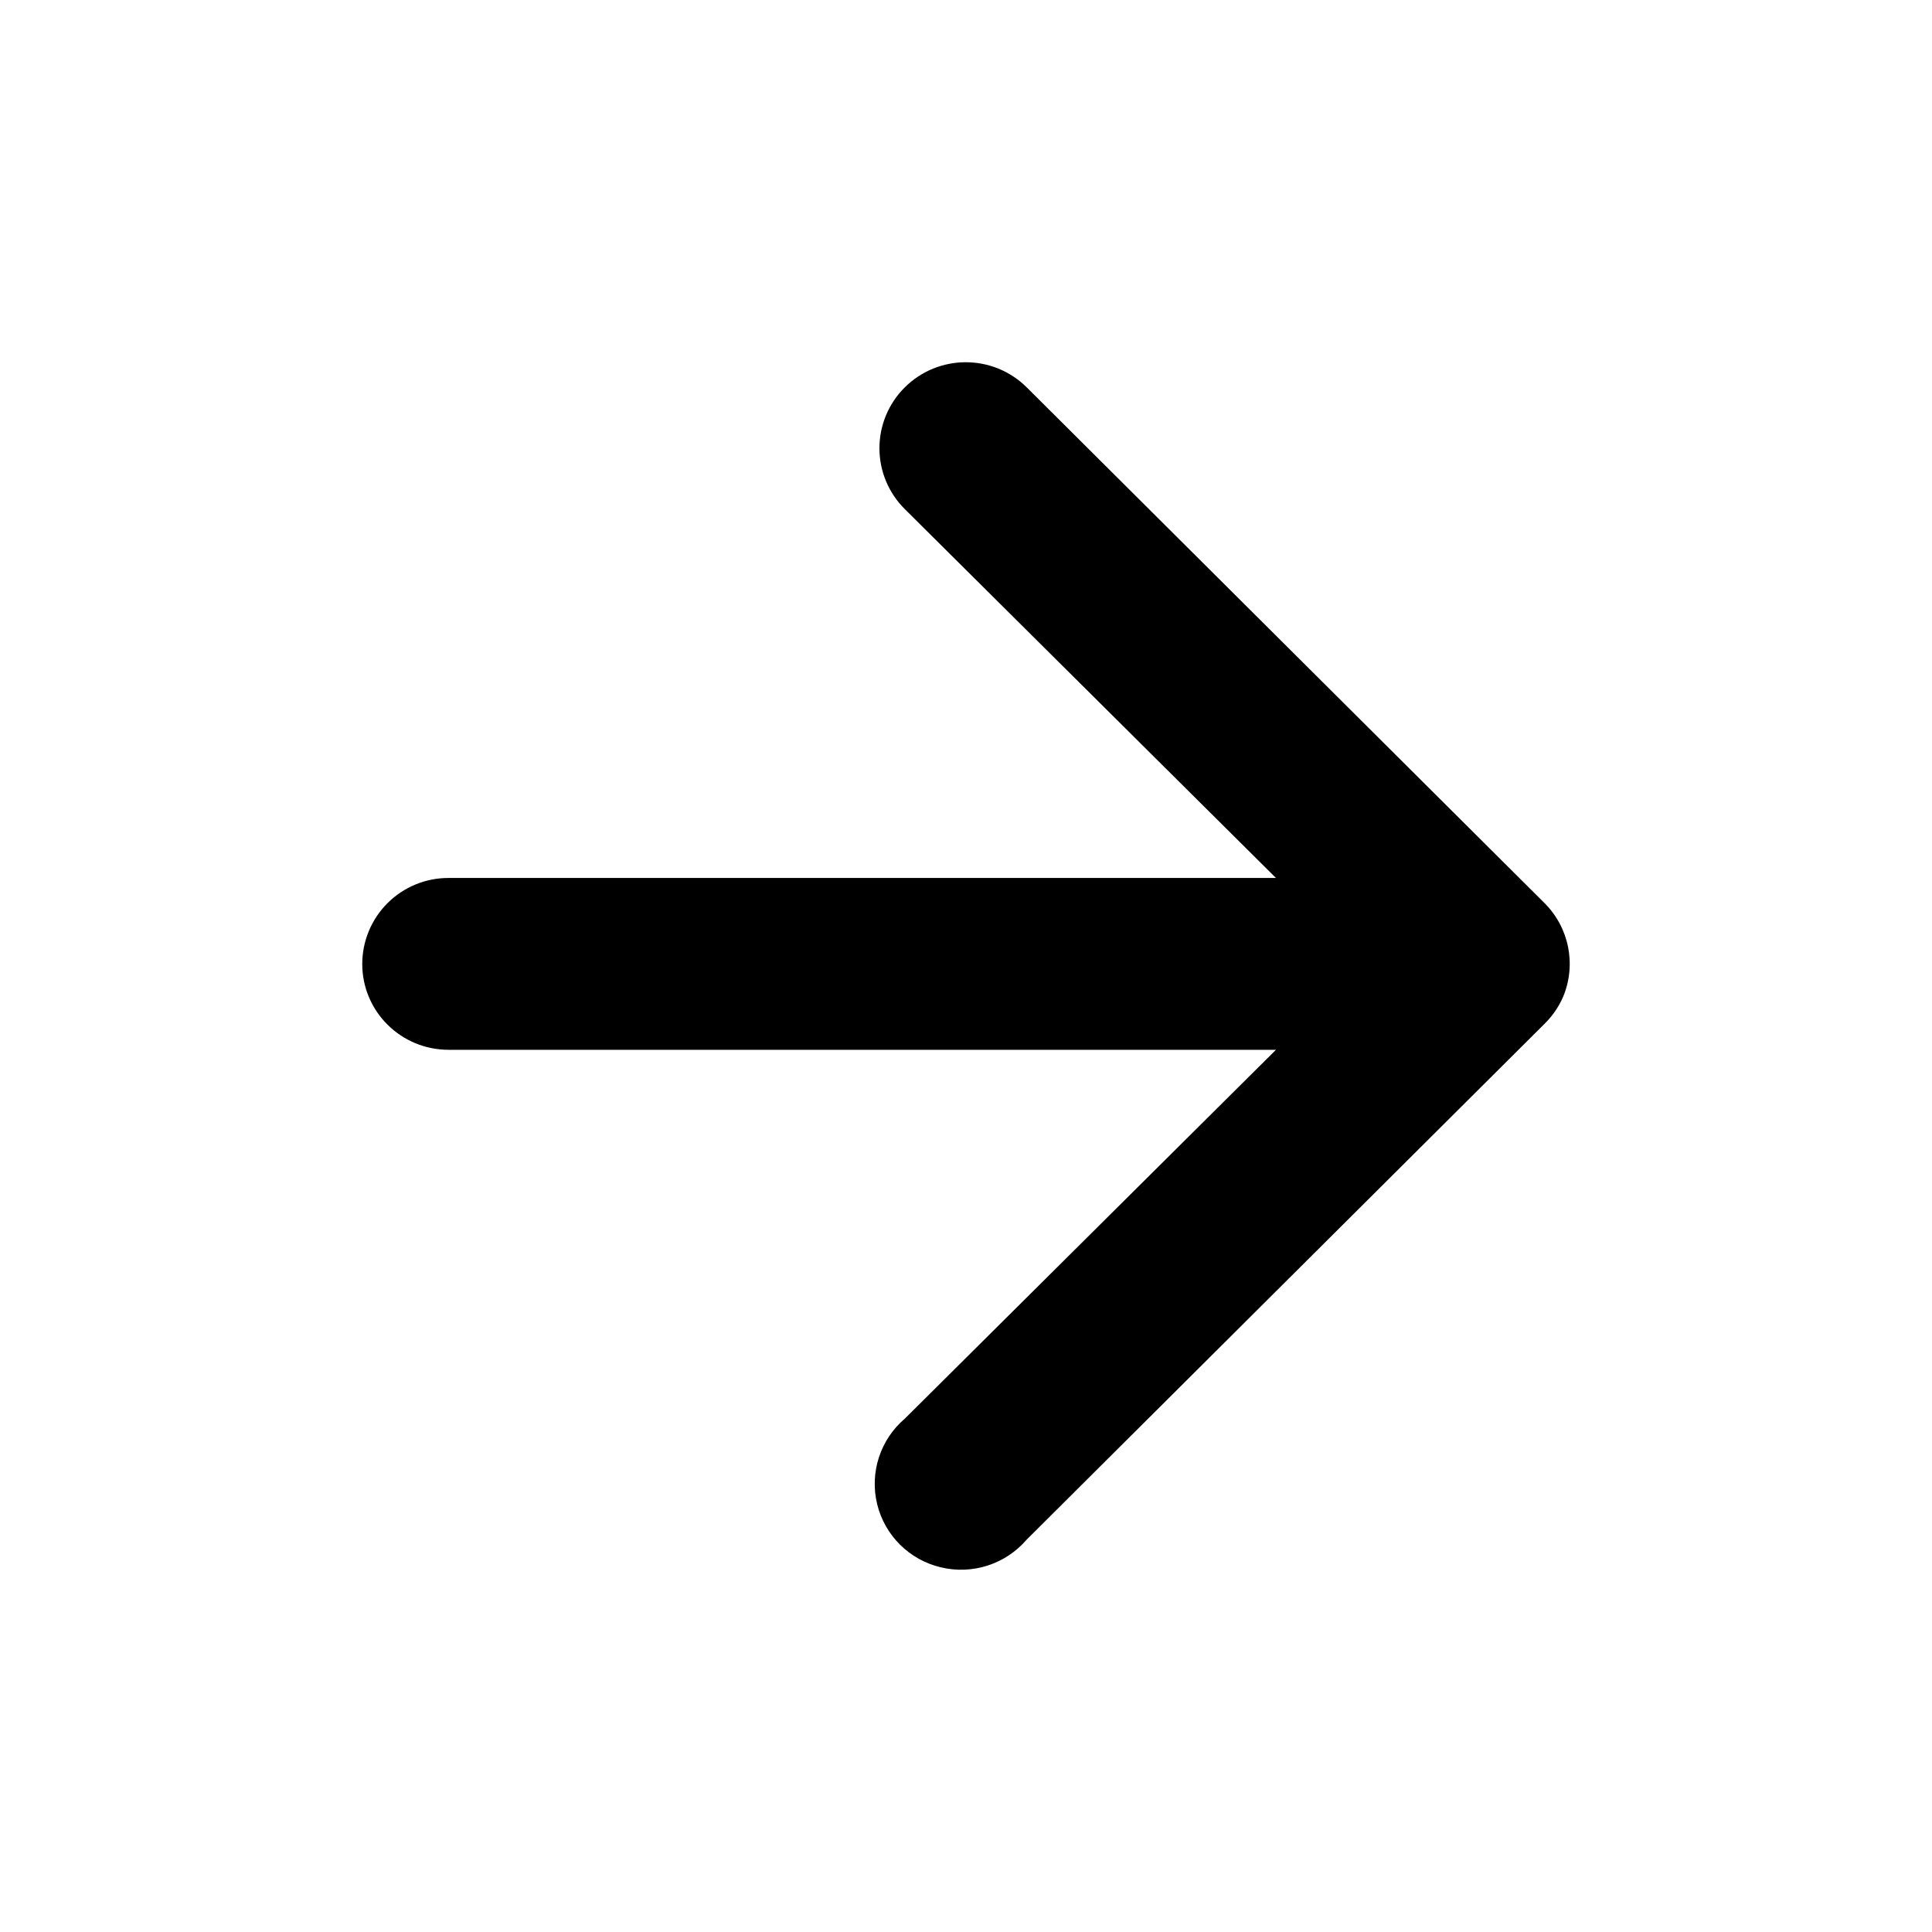
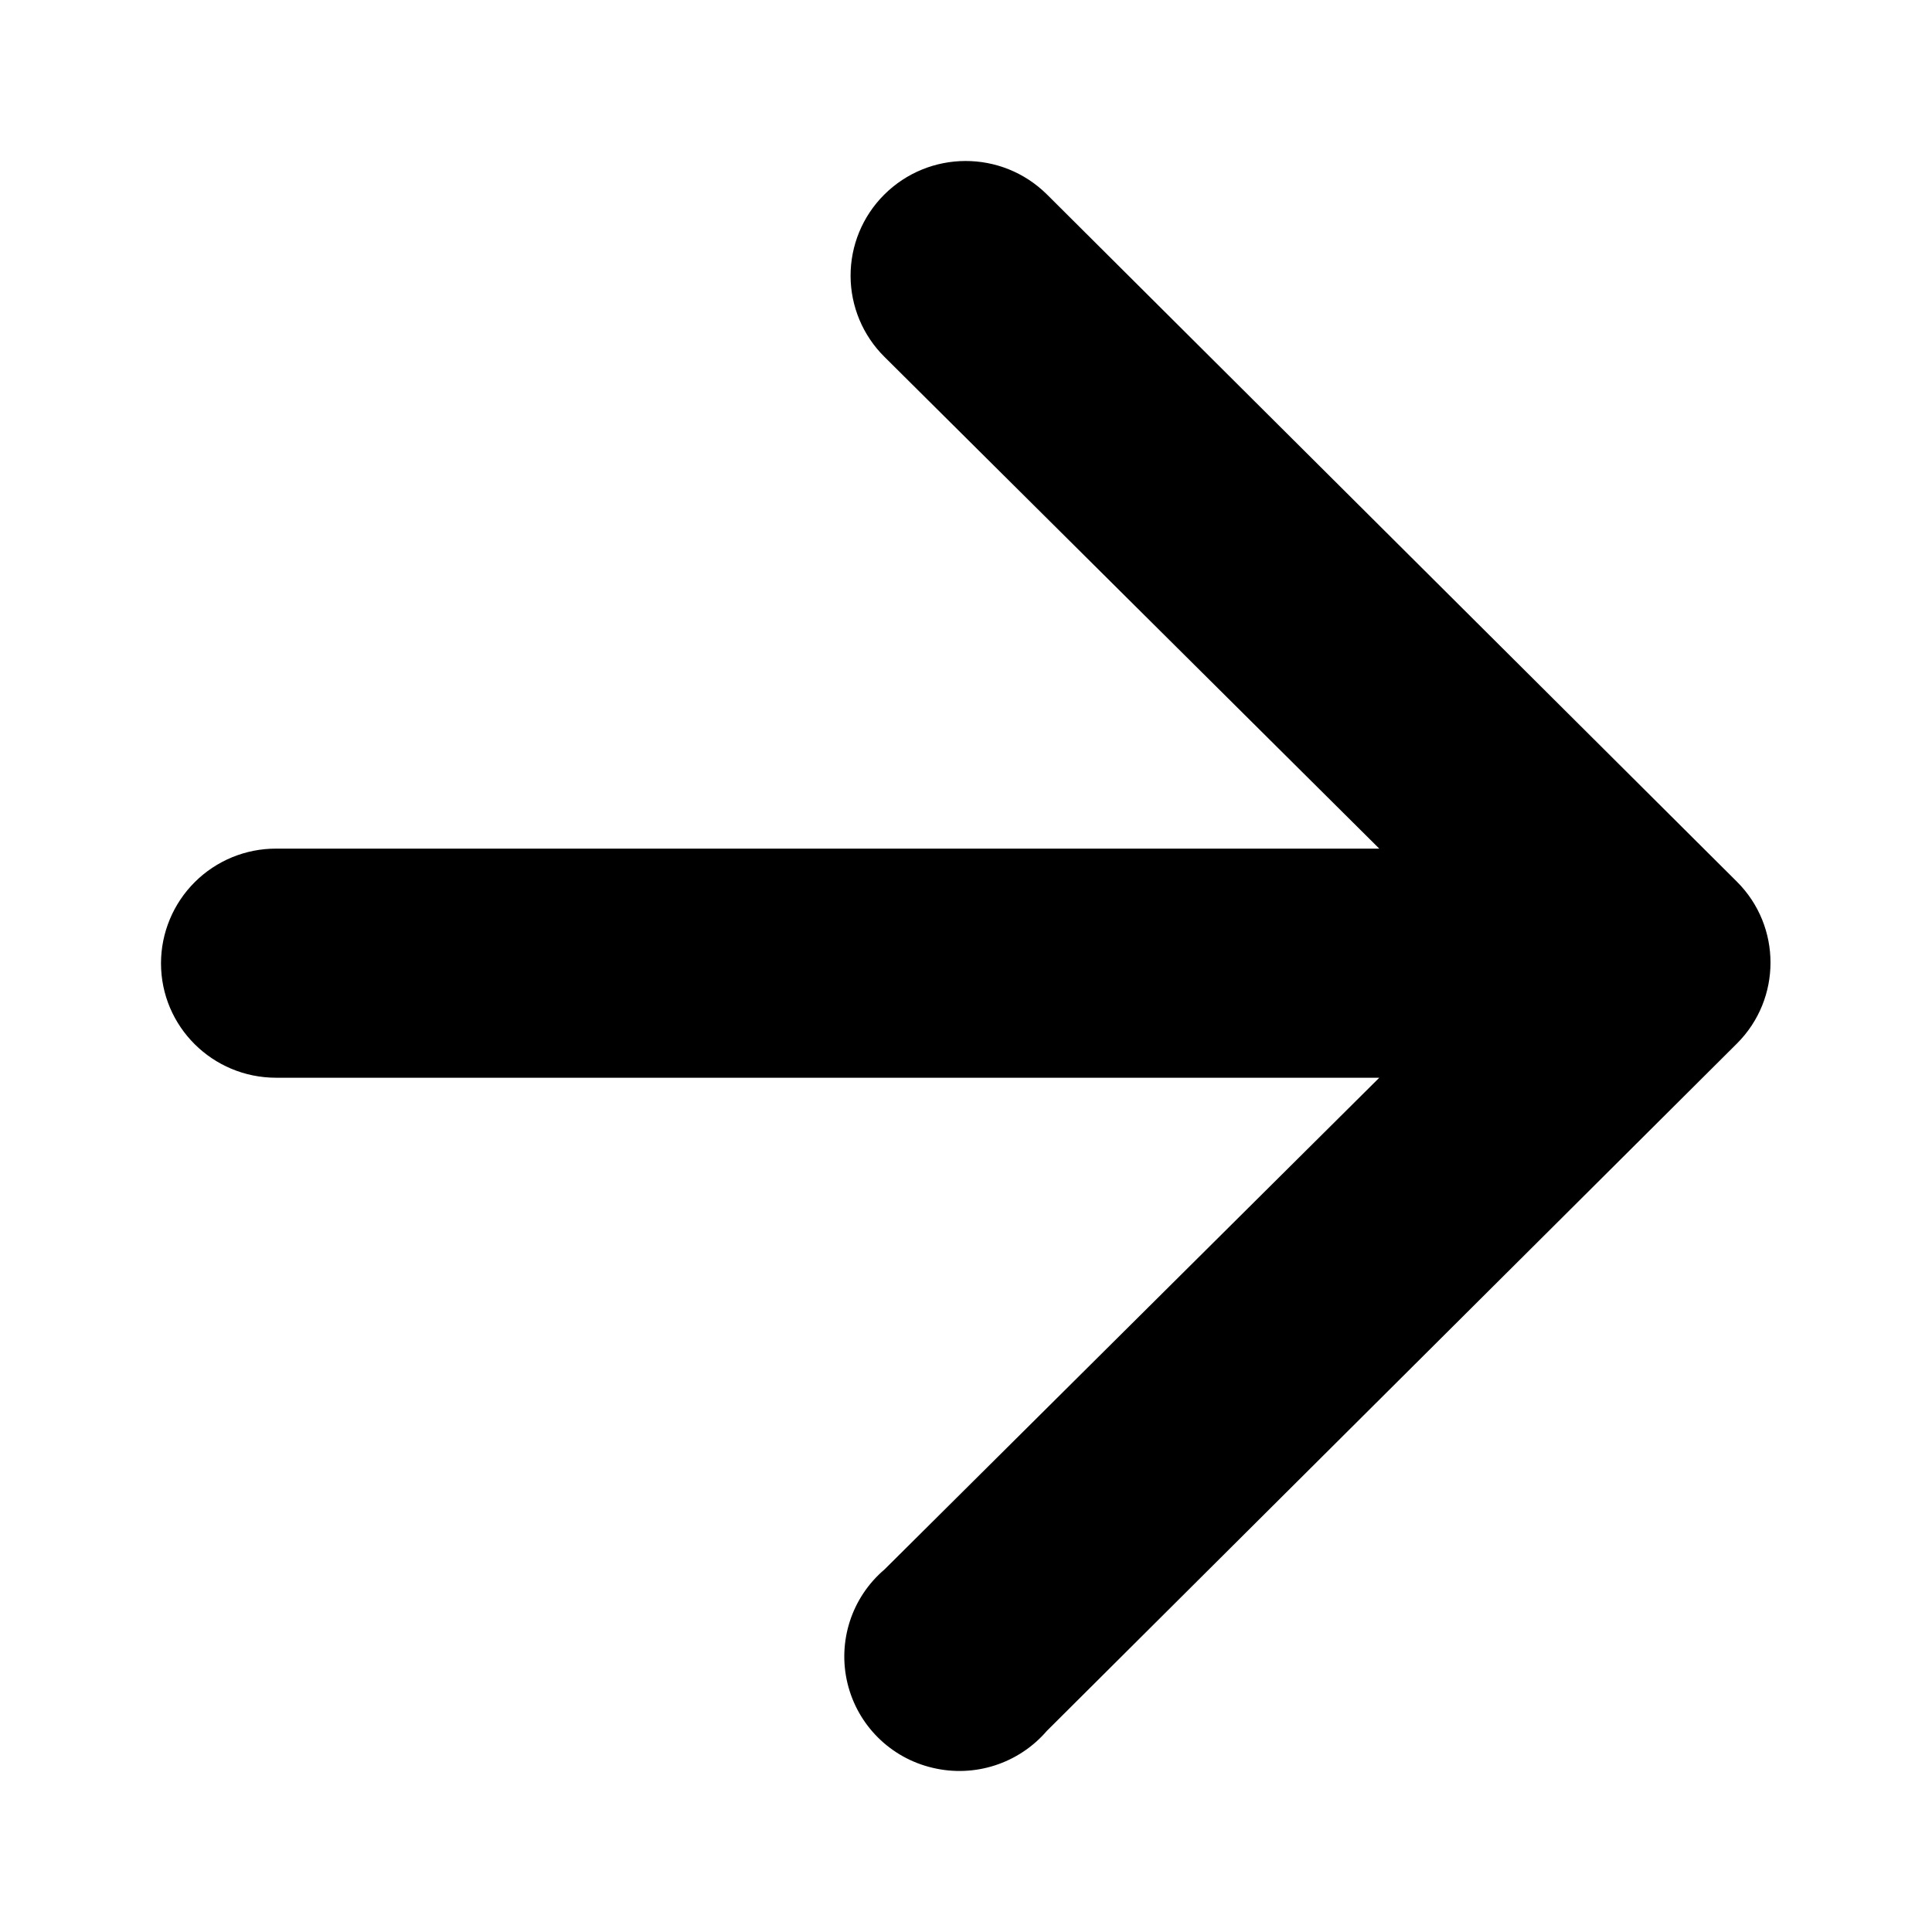
- <svg xmlns="http://www.w3.org/2000/svg" viewBox="0 0 16 16">
-   <path d="M12.946 8.253a.71.71 0 0 0-.157-.776l-4.287-4.27a.717.717 0 0 0-1.011.003.71.71 0 0 0 .003 1.007l3.073 3.054H3.715A.713.713 0 0 0 3 7.983c0 .393.32.711.715.711h6.852l-3.073 3.054a.71.71 0 0 0 .298 1.232.716.716 0 0 0 .71-.229l4.287-4.27a.71.71 0 0 0 .157-.228Z" />
+ <svg xmlns="http://www.w3.org/2000/svg" viewBox="0 0 12 12">
+   <path d="m10.789 5.477-4.287-4.27a.717.717 0 0 0-1.011.003.71.71 0 0 0 .003 1.007l3.073 3.054H1.715A.713.713 0 0 0 1 5.983c0 .393.32.711.715.711h6.852L5.494 9.748a.71.71 0 0 0 .298 1.232.716.716 0 0 0 .71-.229l4.287-4.27a.71.71 0 0 0 0-1.004Z" />
</svg>
